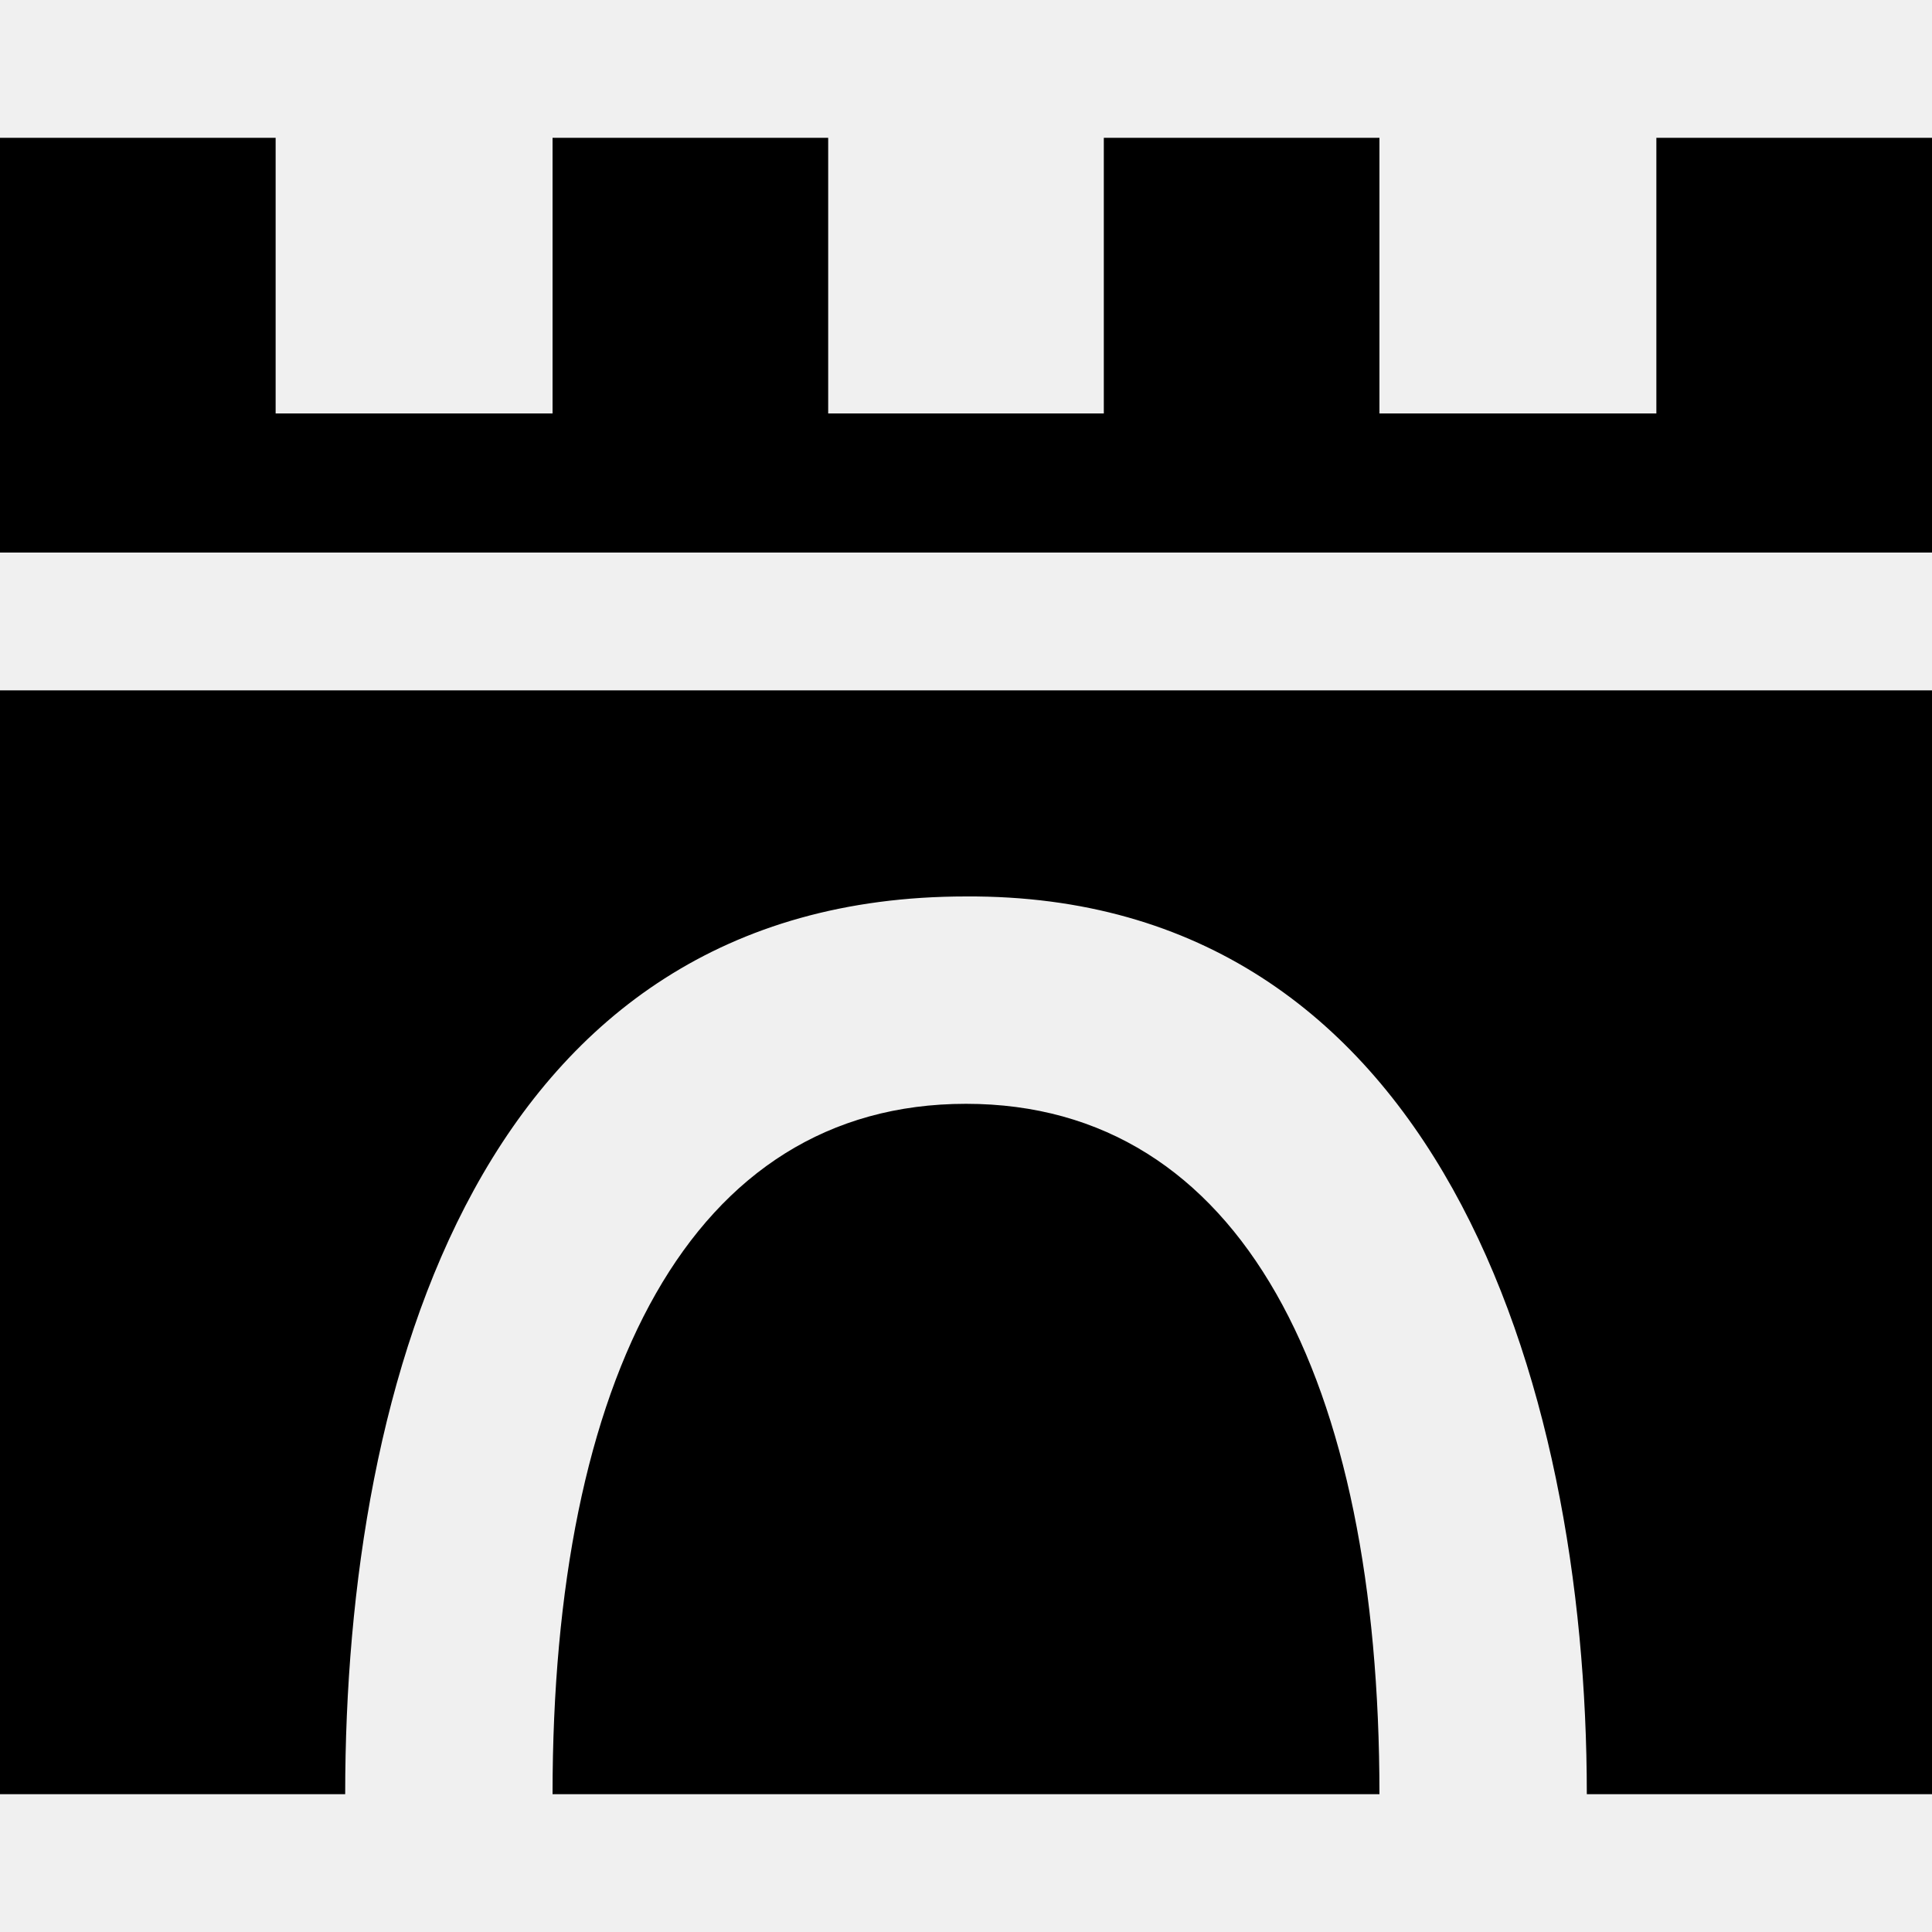
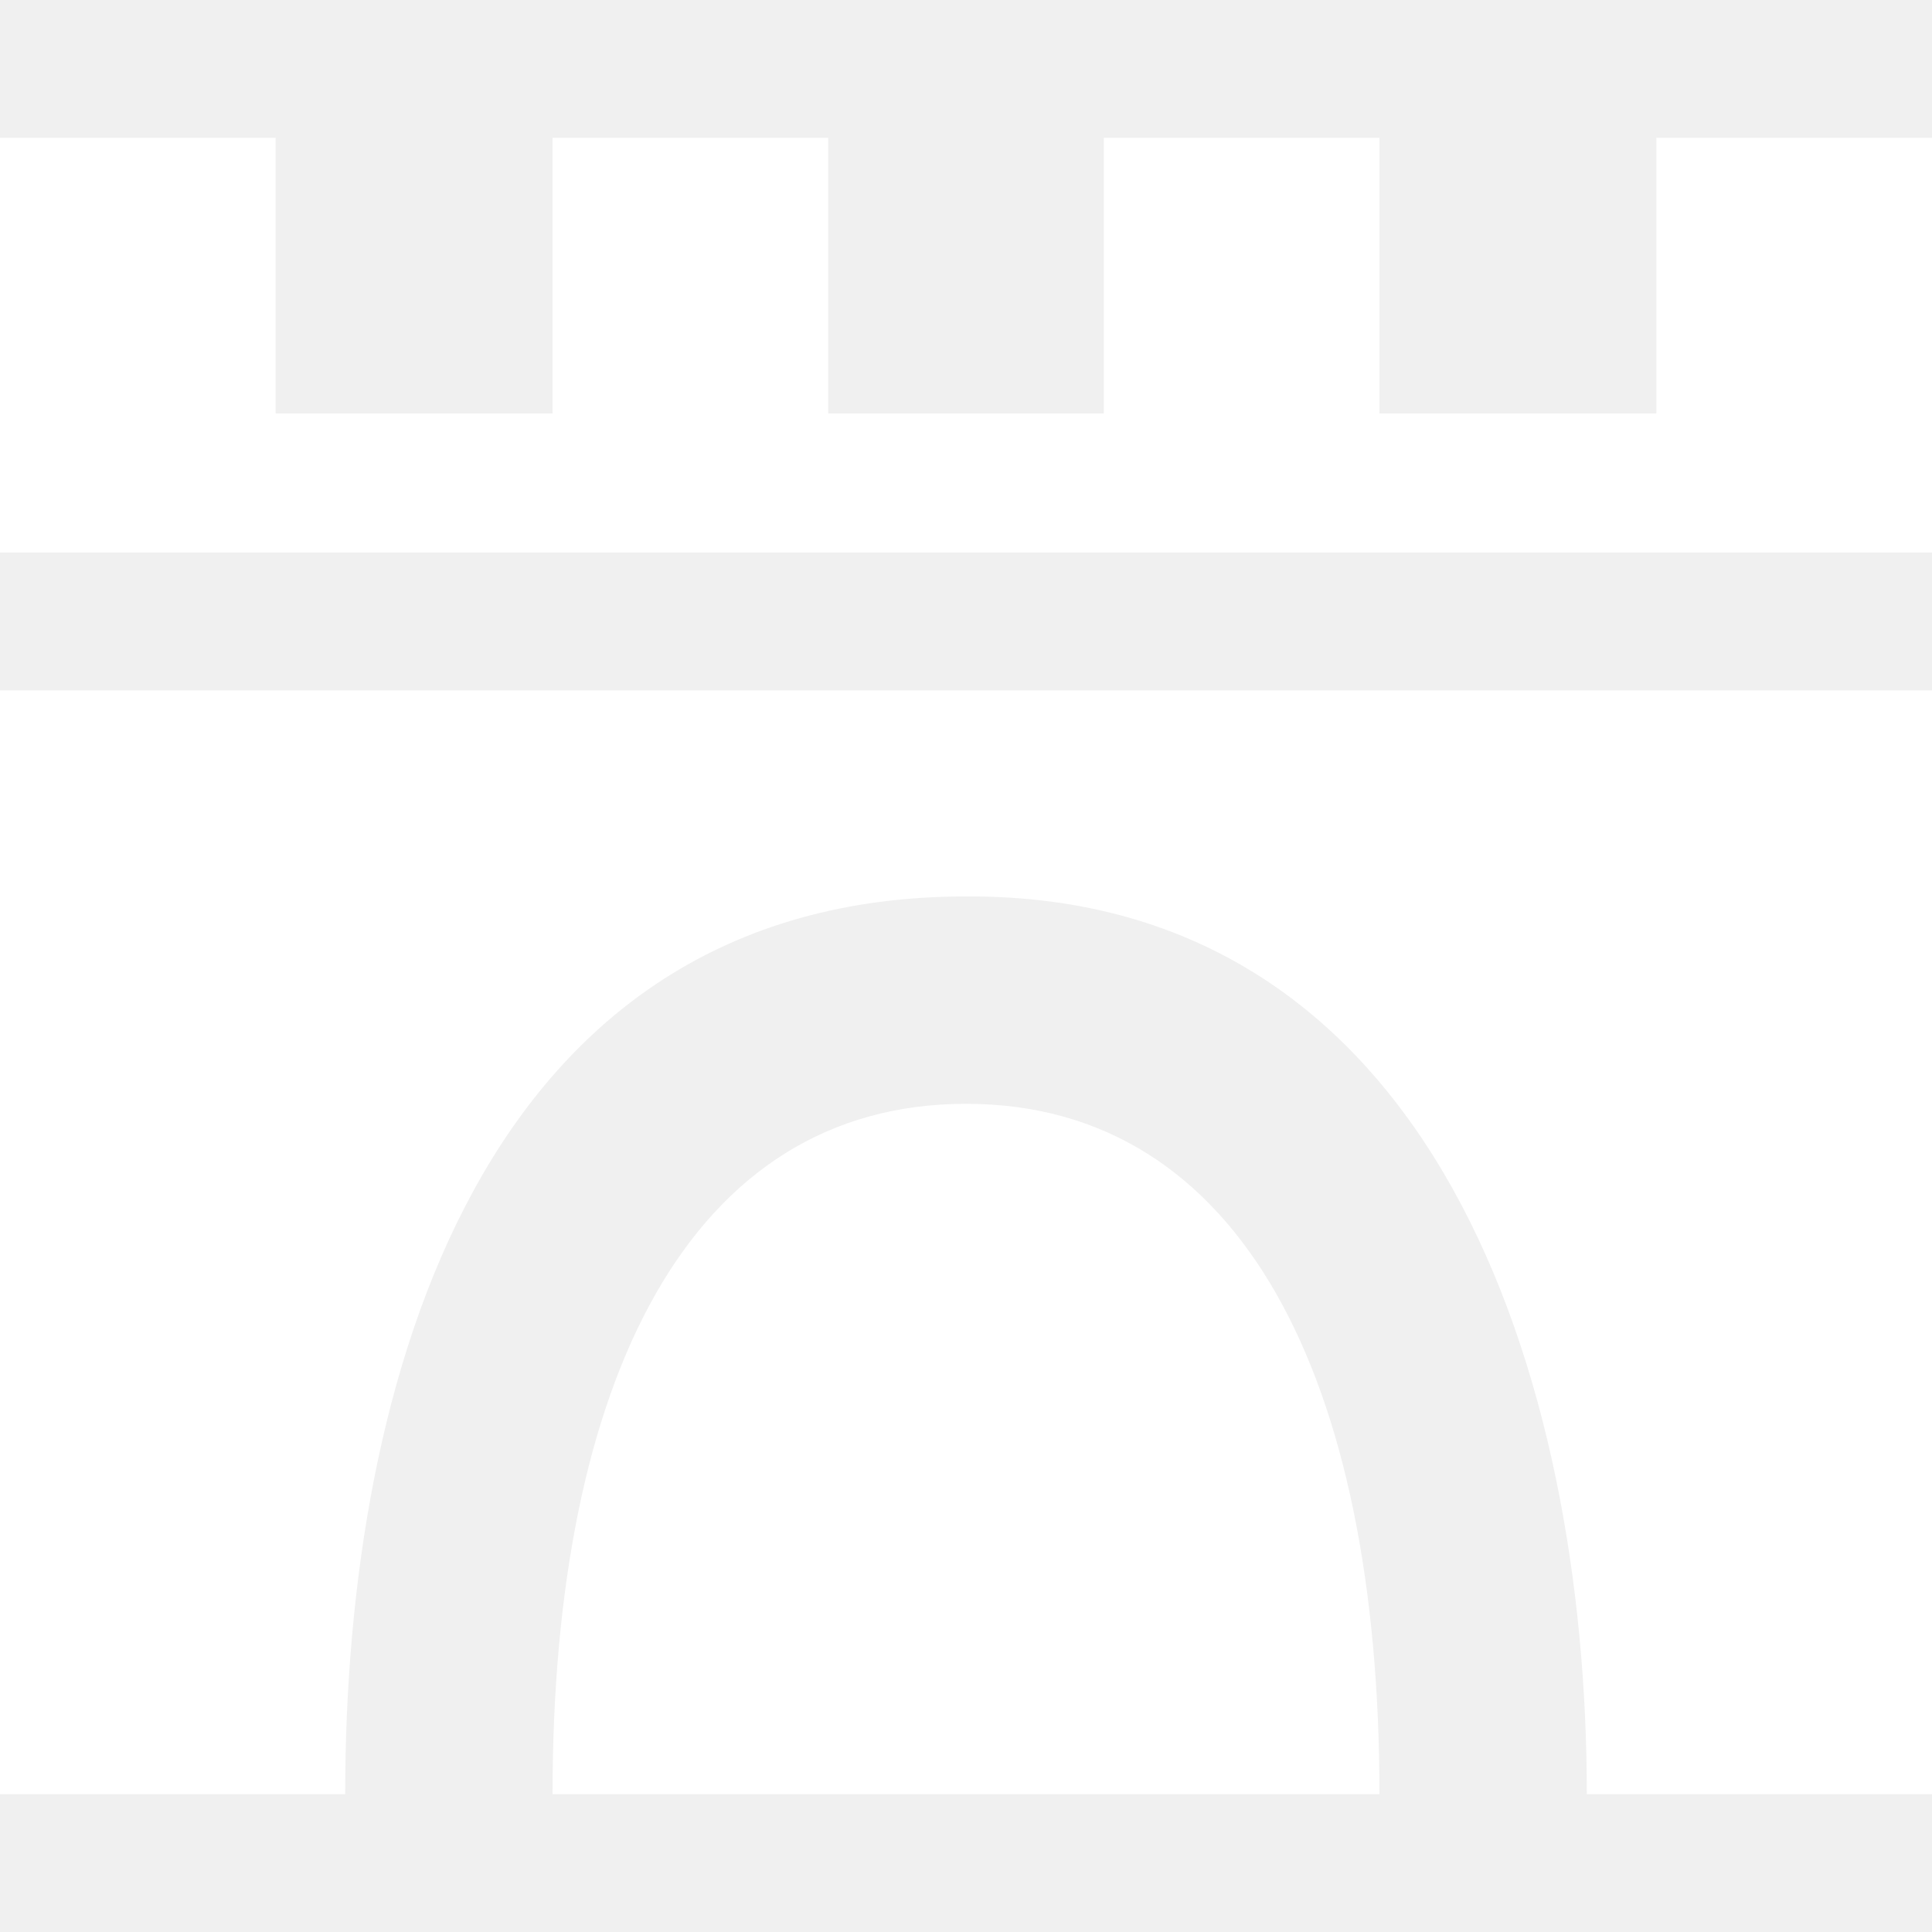
- <svg xmlns="http://www.w3.org/2000/svg" viewBox="0 0 15 15">
+ <svg xmlns="http://www.w3.org/2000/svg" fill="#FFFFFF" viewBox="0 0 15 15">
  <path d="M0 1.07L0 4.29L15 4.29L15 1.07L12.86 1.07L12.86 3.21L10.71 3.21L10.71 1.07L8.57 1.07L8.57 3.21L6.43 3.21L6.43 1.07L4.29 1.07L4.29 3.21L2.14 3.21L2.14 1.07L0 1.07ZM0 5.36L0 13.93L2.68 13.93C2.68 10.71 3.74 6.96 7.5 6.96C11.15 6.94 12.32 10.71 12.32 13.93L15 13.93L15 5.36L0 5.36ZM7.5 8.57C5.36 8.57 4.29 10.71 4.29 13.93L10.71 13.93C10.71 10.71 9.64 8.57 7.5 8.57Z" />
</svg>
